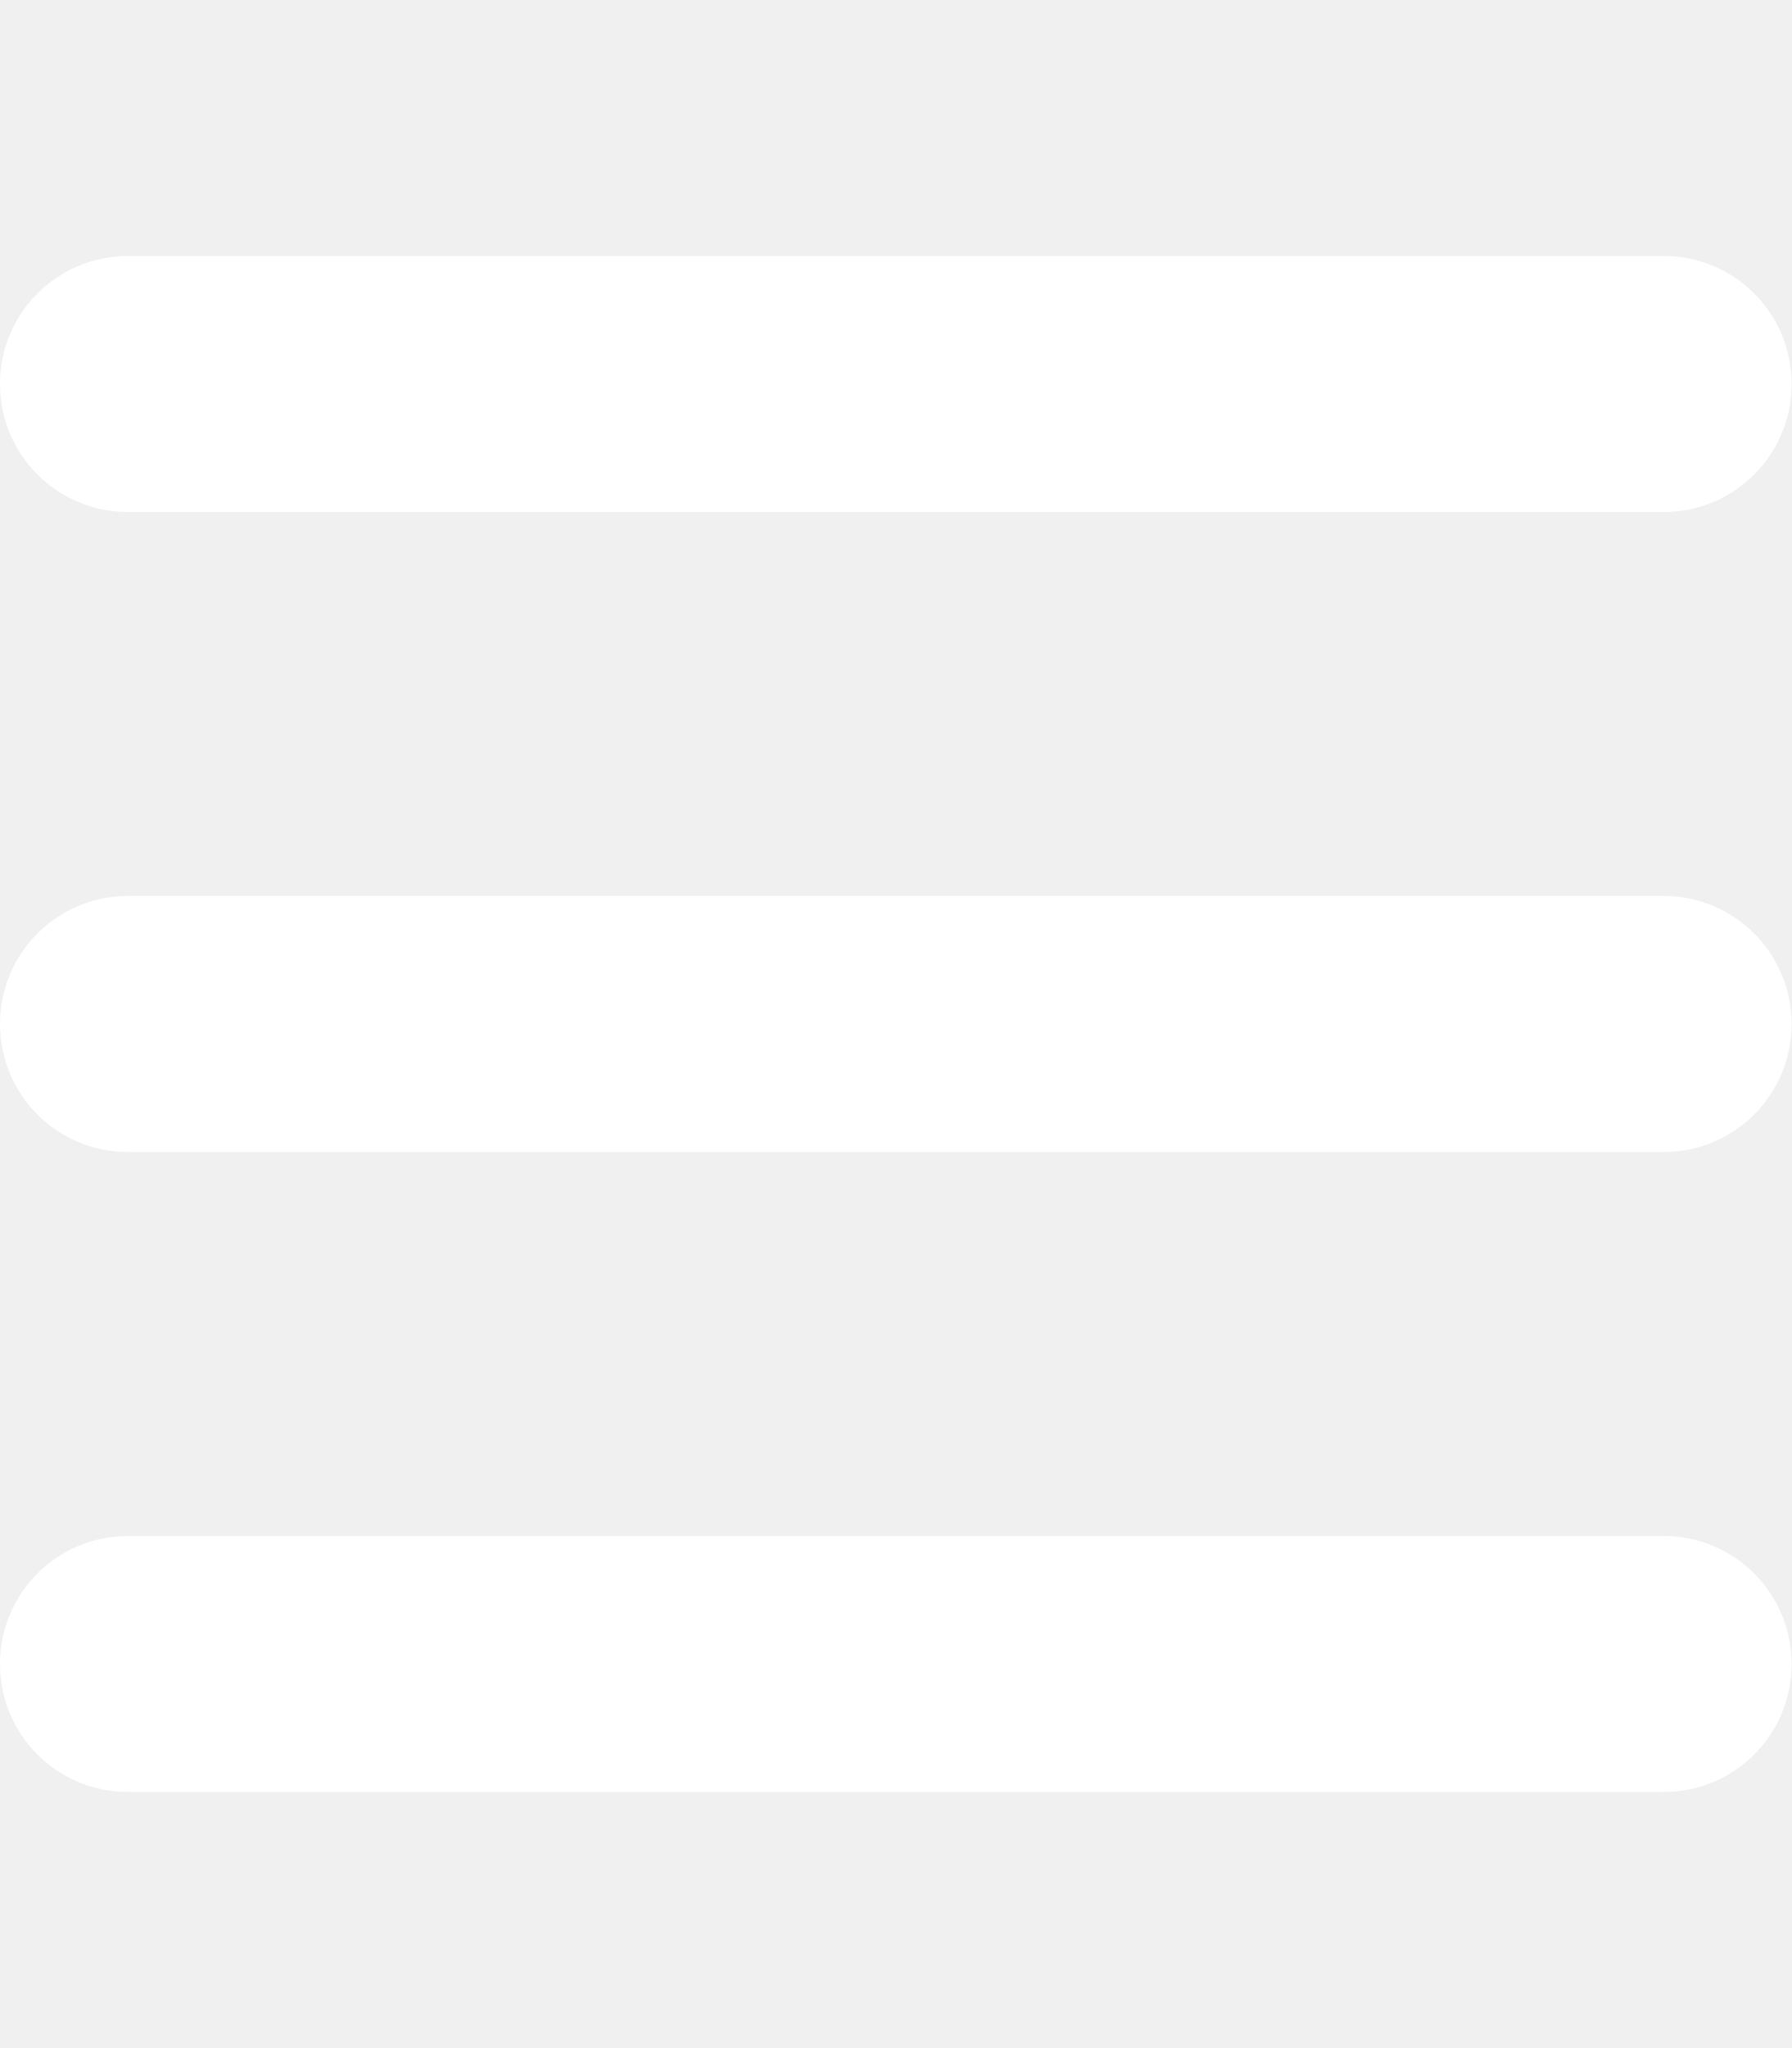
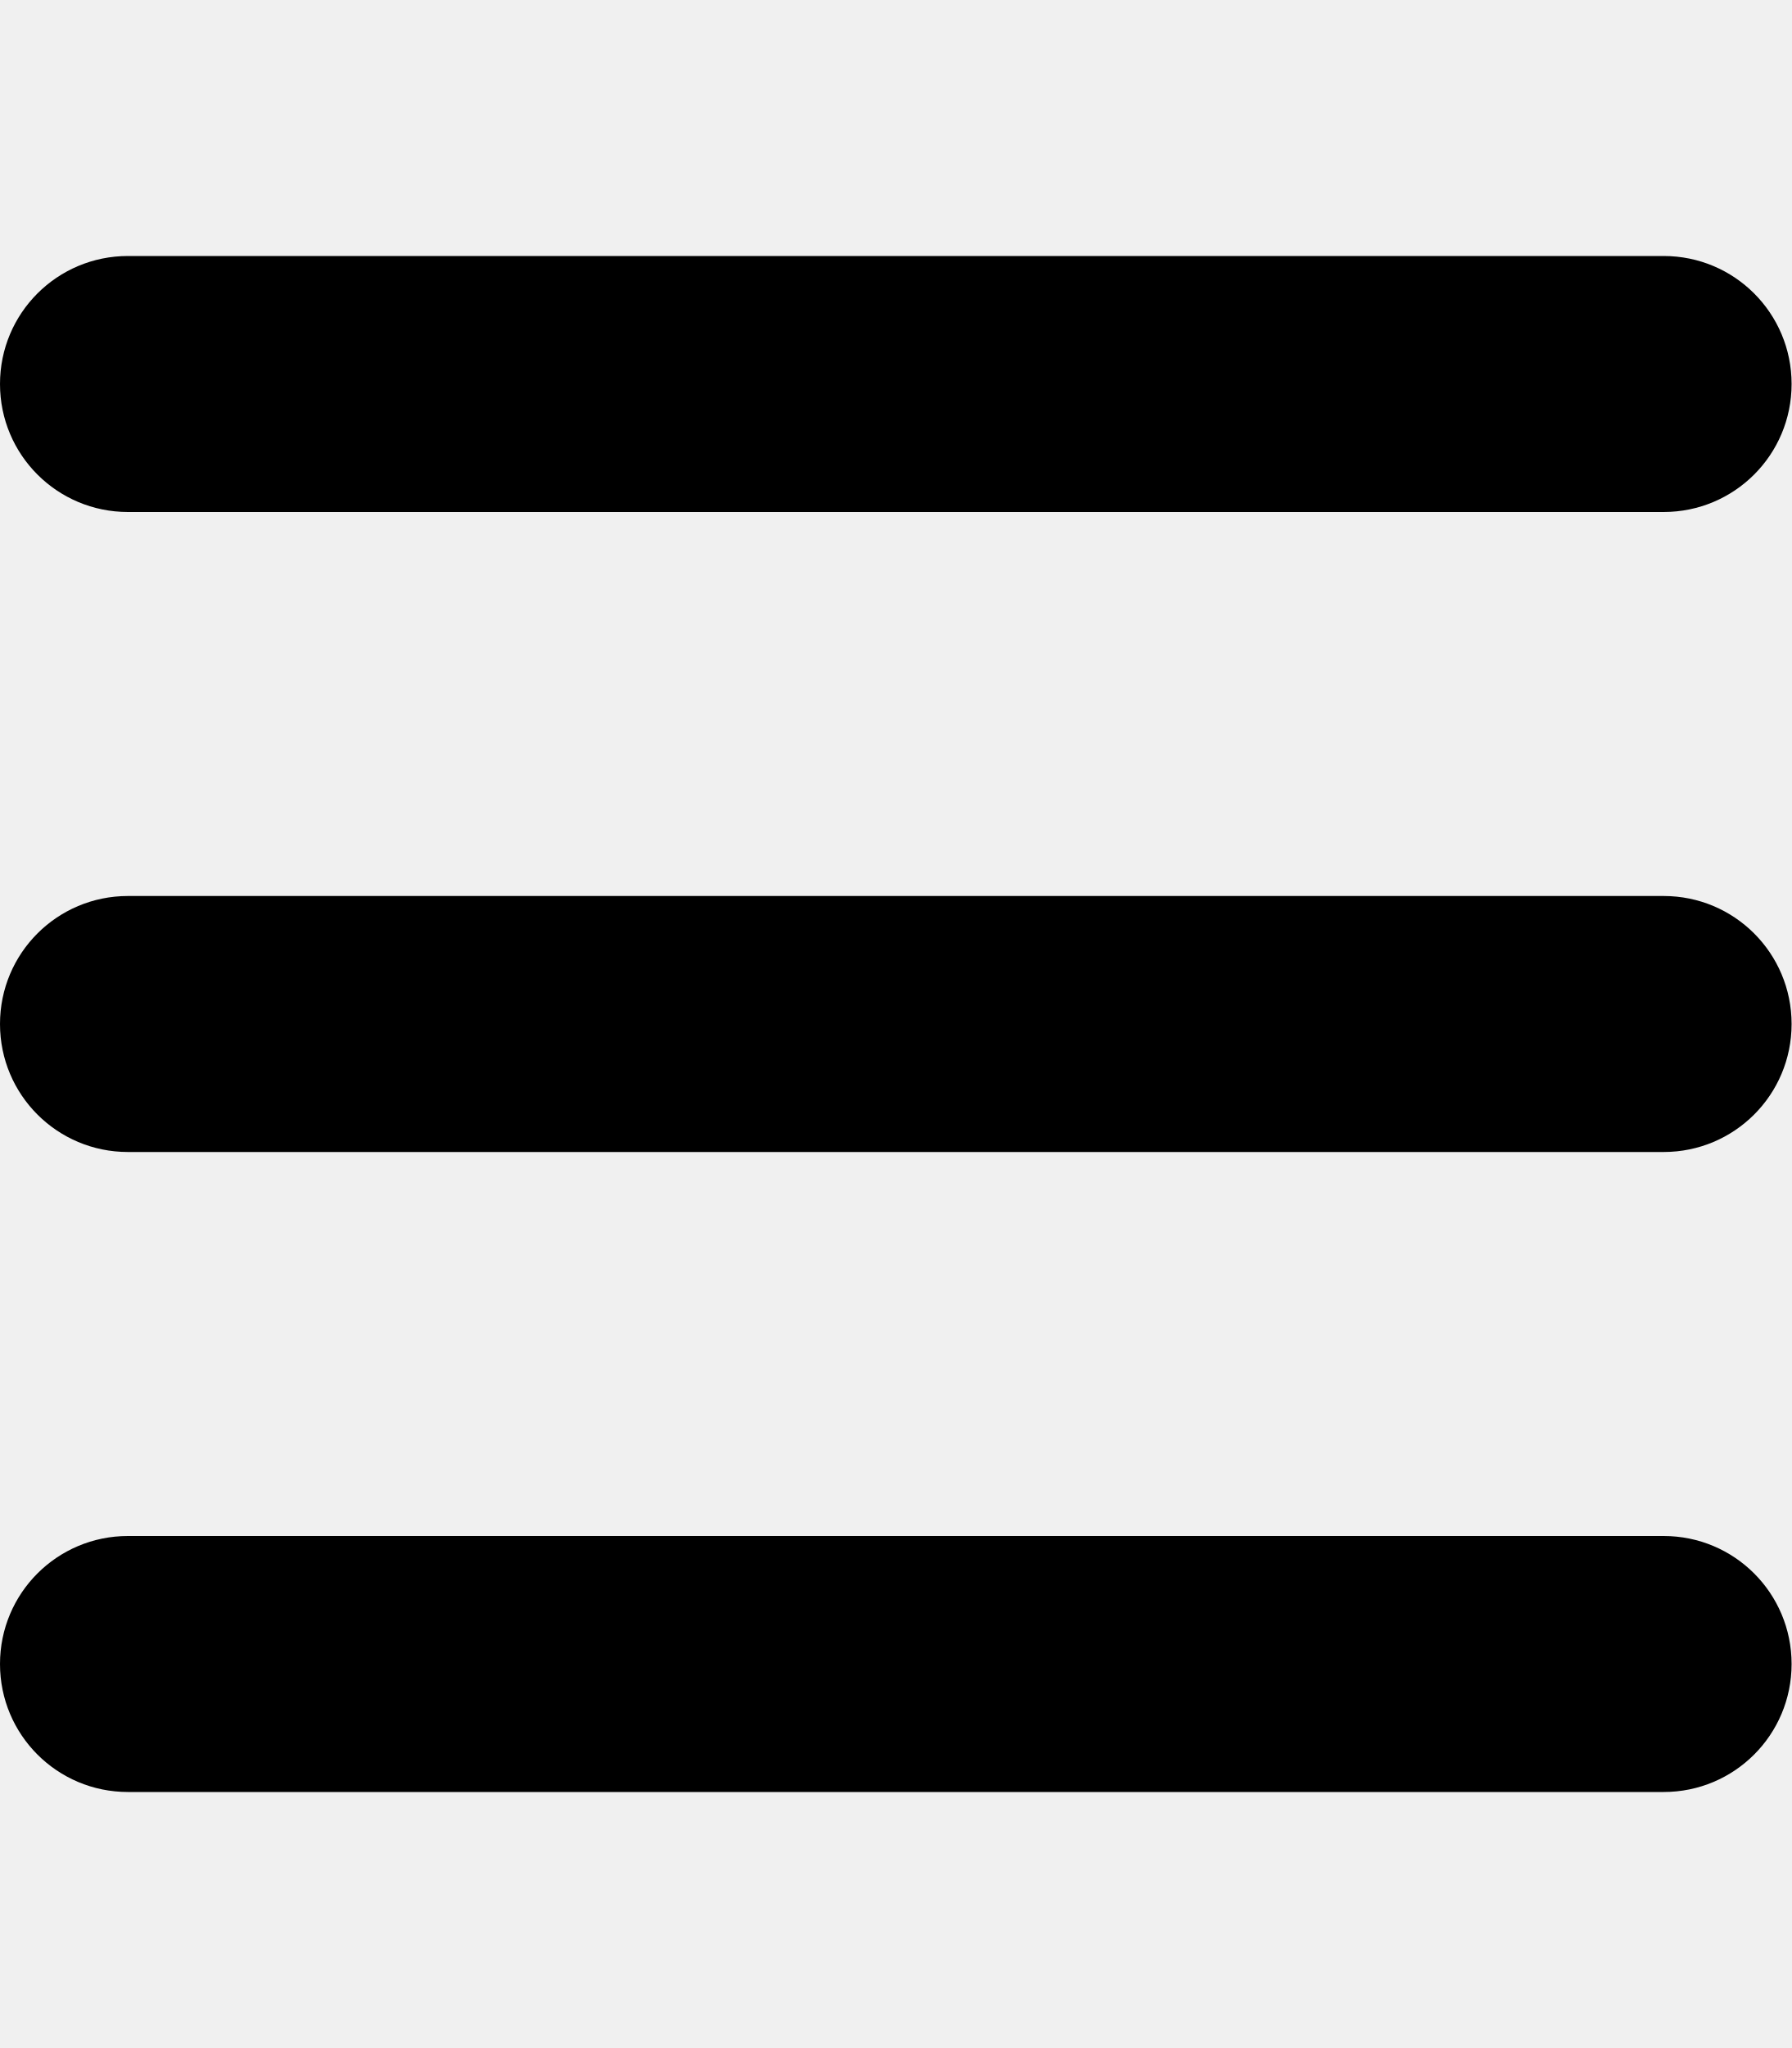
<svg xmlns="http://www.w3.org/2000/svg" viewBox="0 0 448 512">
-   <path fill="#ffffff" d="M0 96C0 78.3 14.3 64 32 64l384 0c17.7 0 32 14.3 32 32s-14.3 32-32 32L32 128C14.3 128 0 113.7 0 96zM0 256c0-17.7 14.3-32 32-32l384 0c17.7 0 32 14.3 32 32s-14.3 32-32 32L32 288c-17.7 0-32-14.3-32-32zM448 416c0 17.7-14.3 32-32 32L32 448c-17.7 0-32-14.3-32-32s14.3-32 32-32l384 0c17.7 0 32 14.3 32 32z" />
+   <path fill="#000000" d="M0 96C0 78.3 14.3 64 32 64l384 0c17.7 0 32 14.3 32 32s-14.3 32-32 32L32 128C14.3 128 0 113.7 0 96zM0 256c0-17.7 14.3-32 32-32l384 0c17.7 0 32 14.3 32 32s-14.3 32-32 32L32 288c-17.7 0-32-14.3-32-32zM448 416c0 17.7-14.3 32-32 32L32 448c-17.7 0-32-14.3-32-32s14.3-32 32-32l384 0c17.7 0 32 14.3 32 32z" />
</svg>
